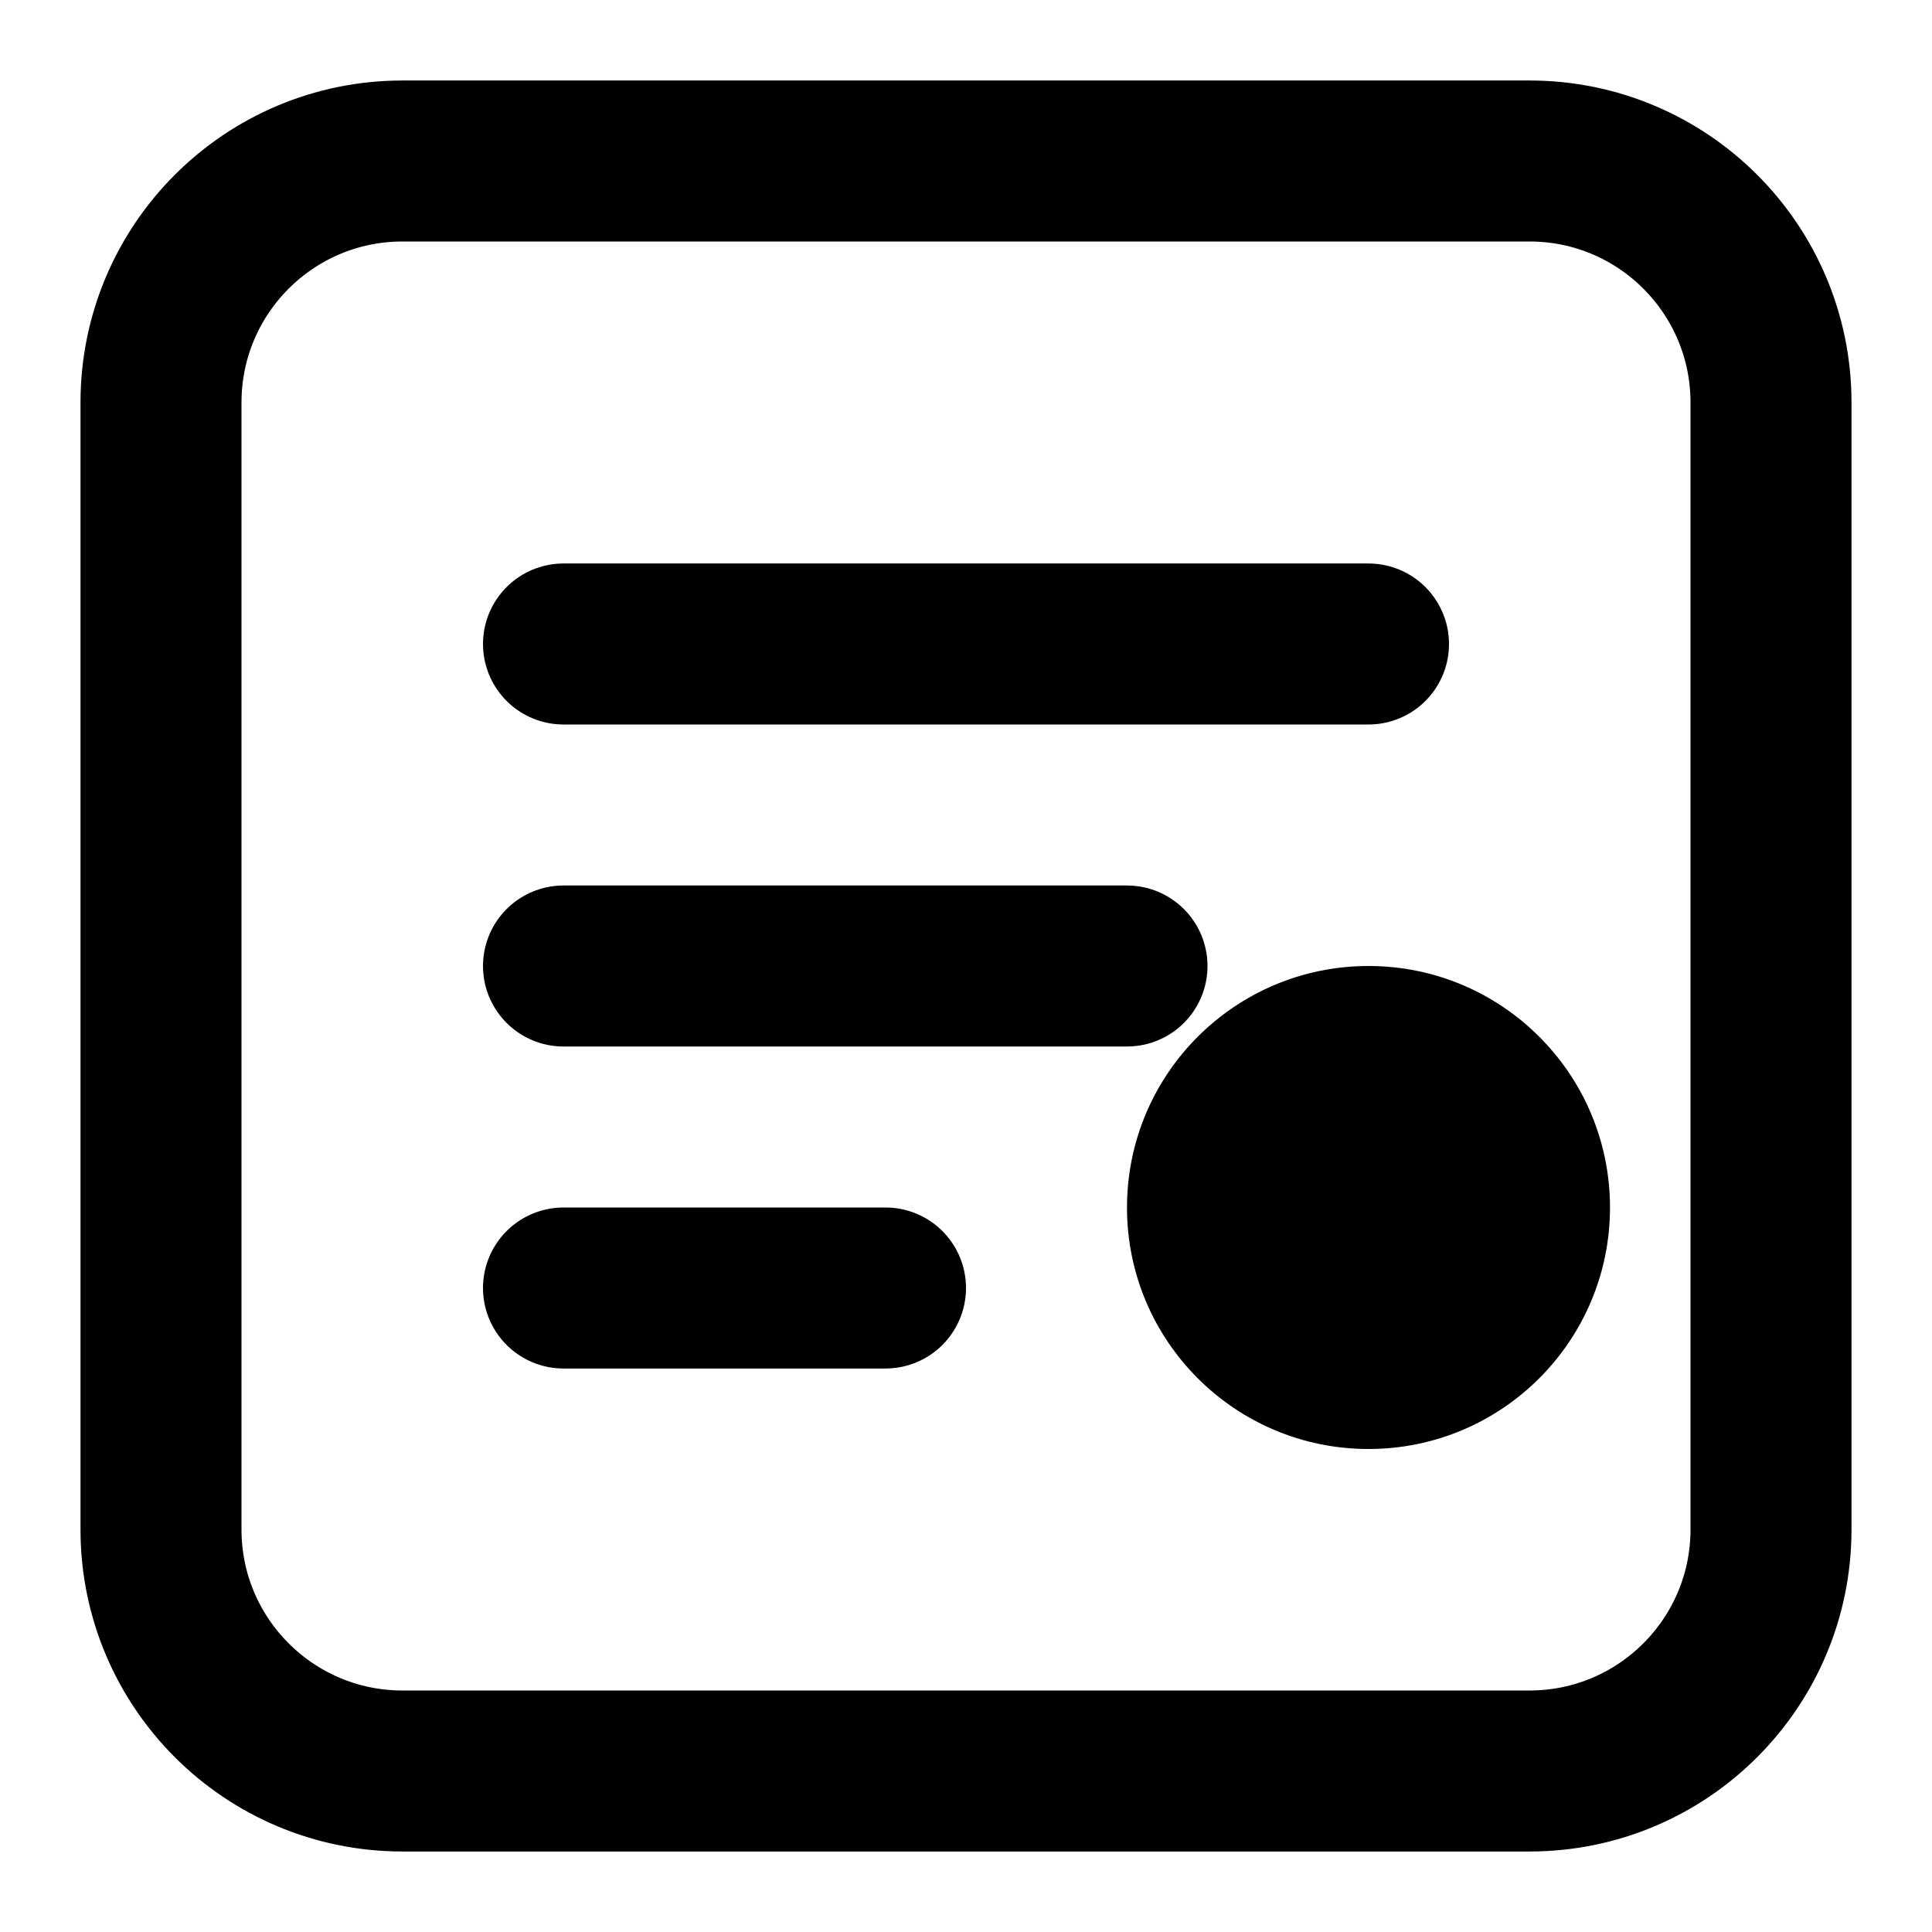
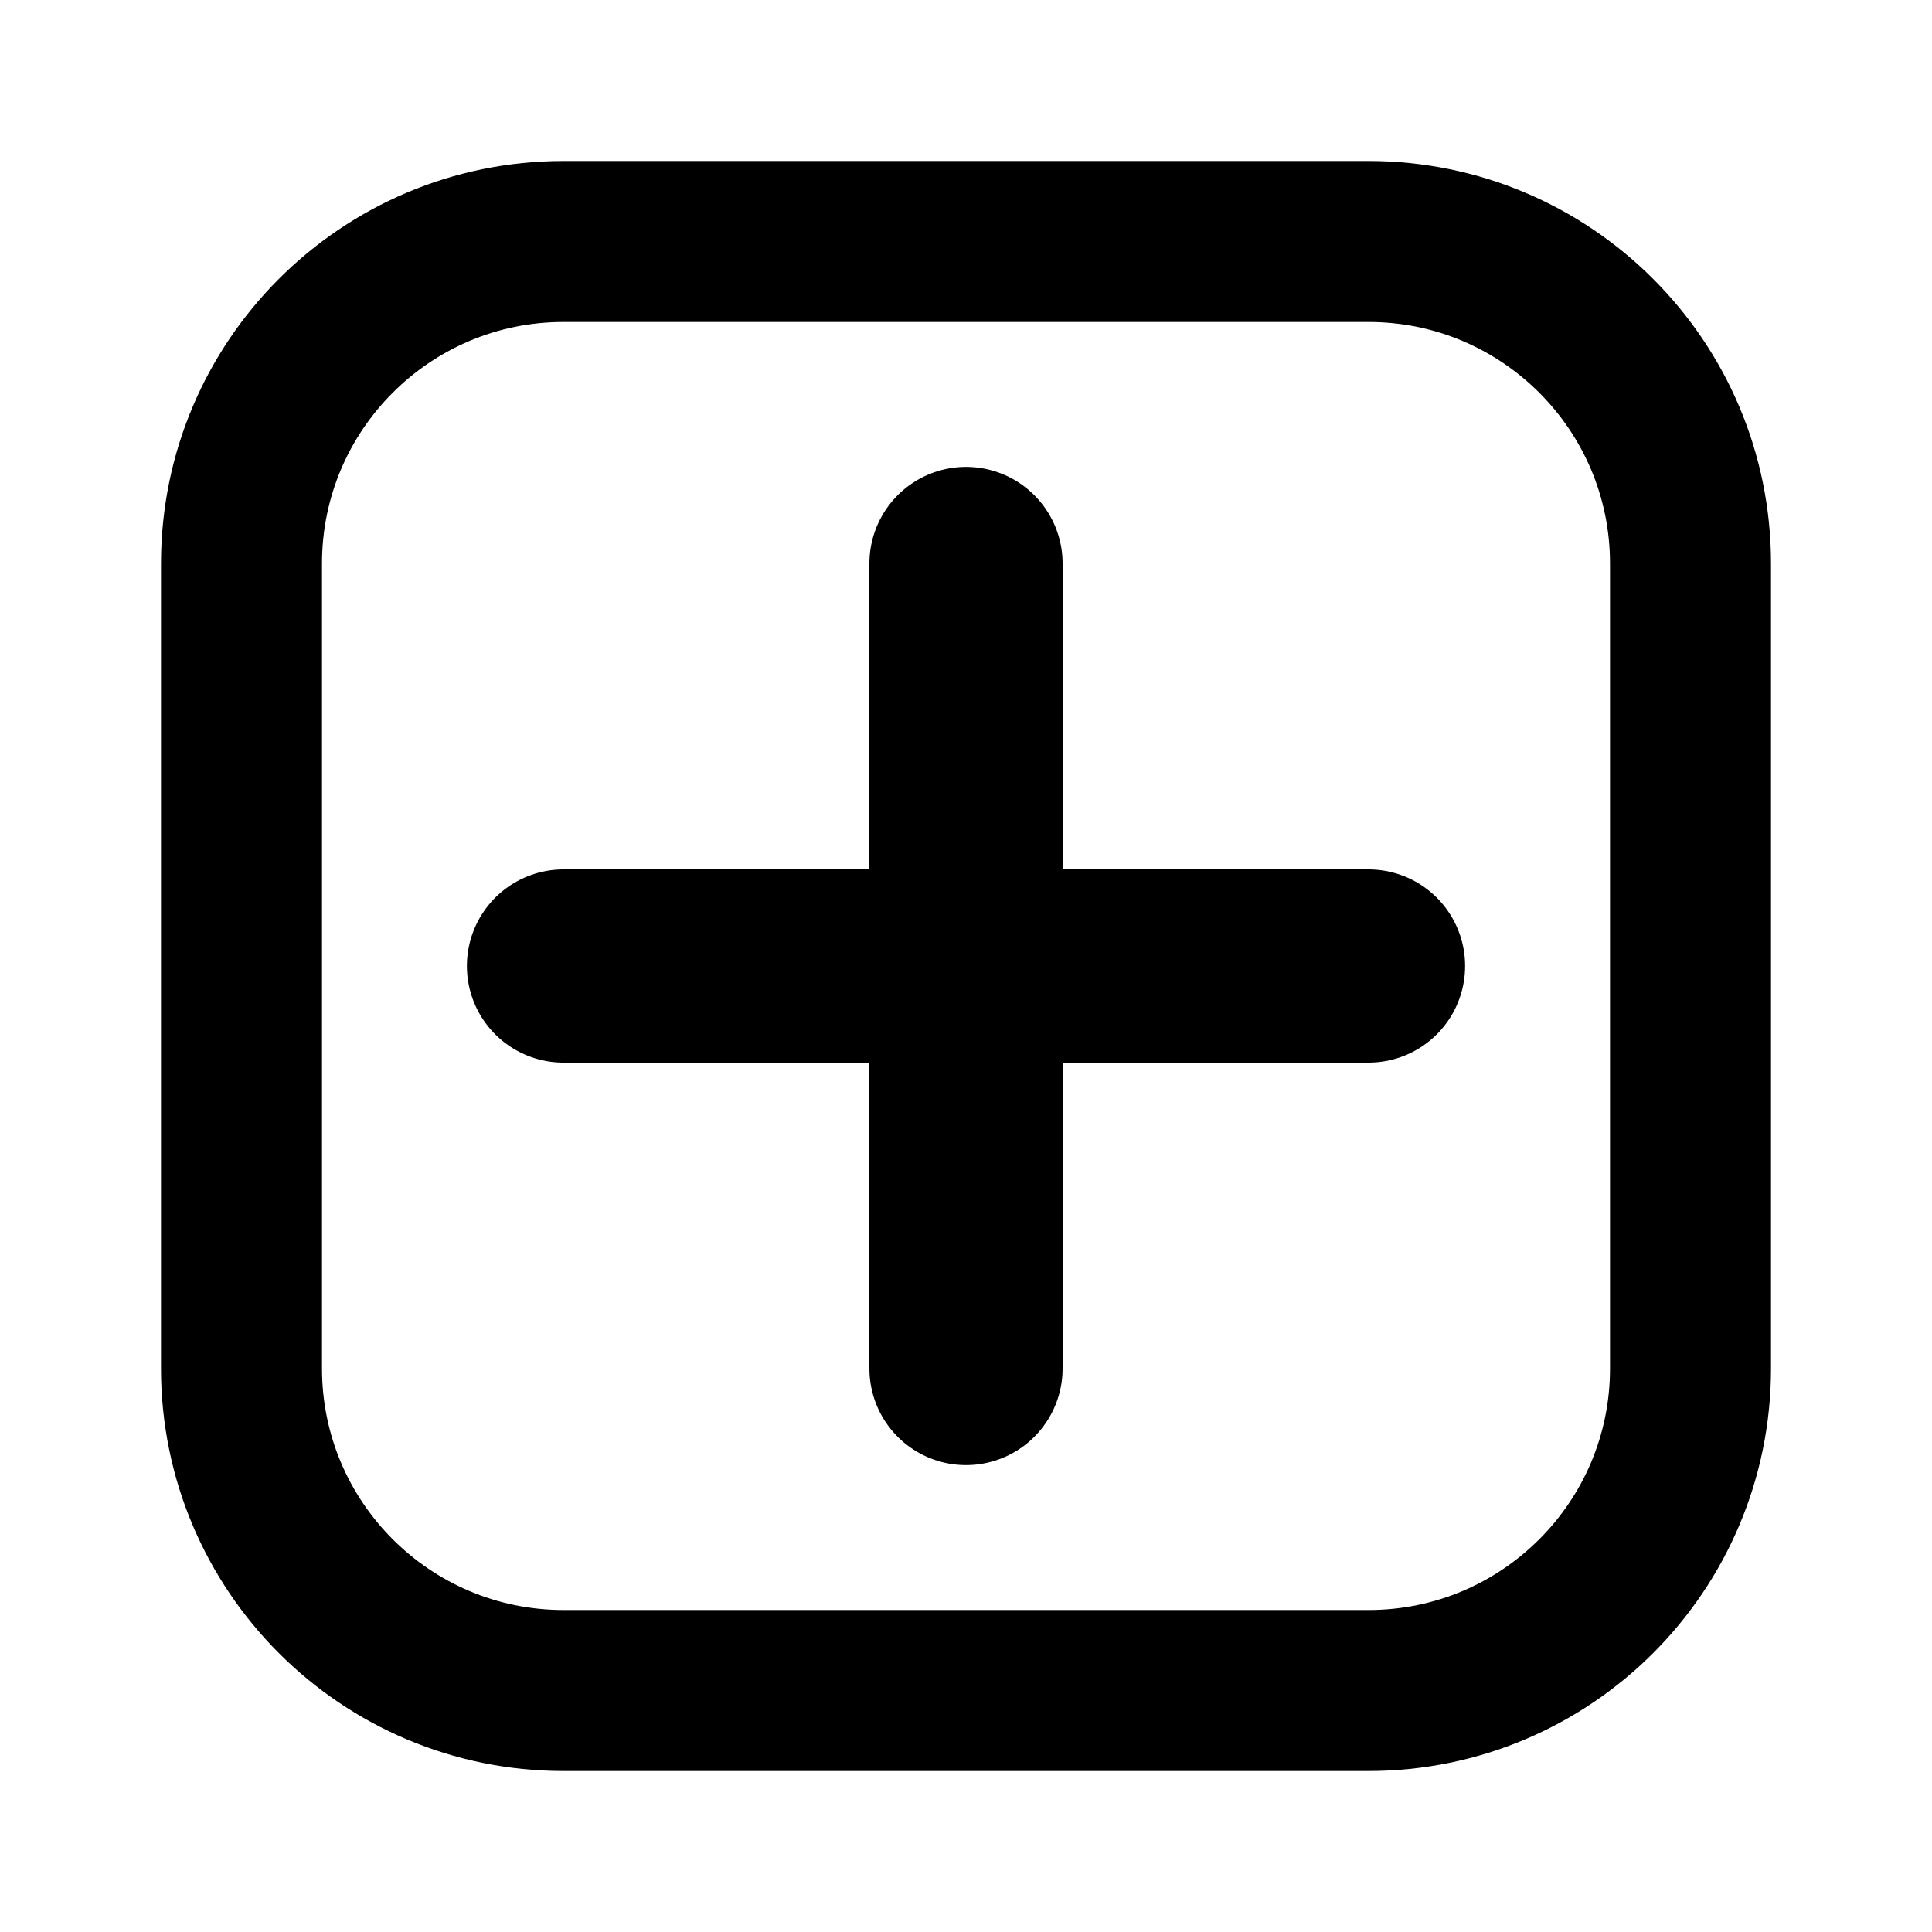
<svg xmlns="http://www.w3.org/2000/svg" viewBox="0 0 24 24" fill="none">
-   <rect x="2" y="2" width="20" height="20" rx="3" stroke="currentColor" stroke-width="2" fill="none" />
-   <path d="M7 8h10M7 12h7M7 16h4" stroke="currentColor" stroke-width="2" stroke-linecap="round" />
-   <circle cx="17" cy="15" r="3" fill="currentColor" />
+   <rect x="3" y="3" width="18" height="18" rx="4" stroke="currentColor" stroke-width="2" />
+   <path d="M12 7v10M7 12h10" stroke="currentColor" stroke-width="2.4" stroke-linecap="round" />
</svg>
